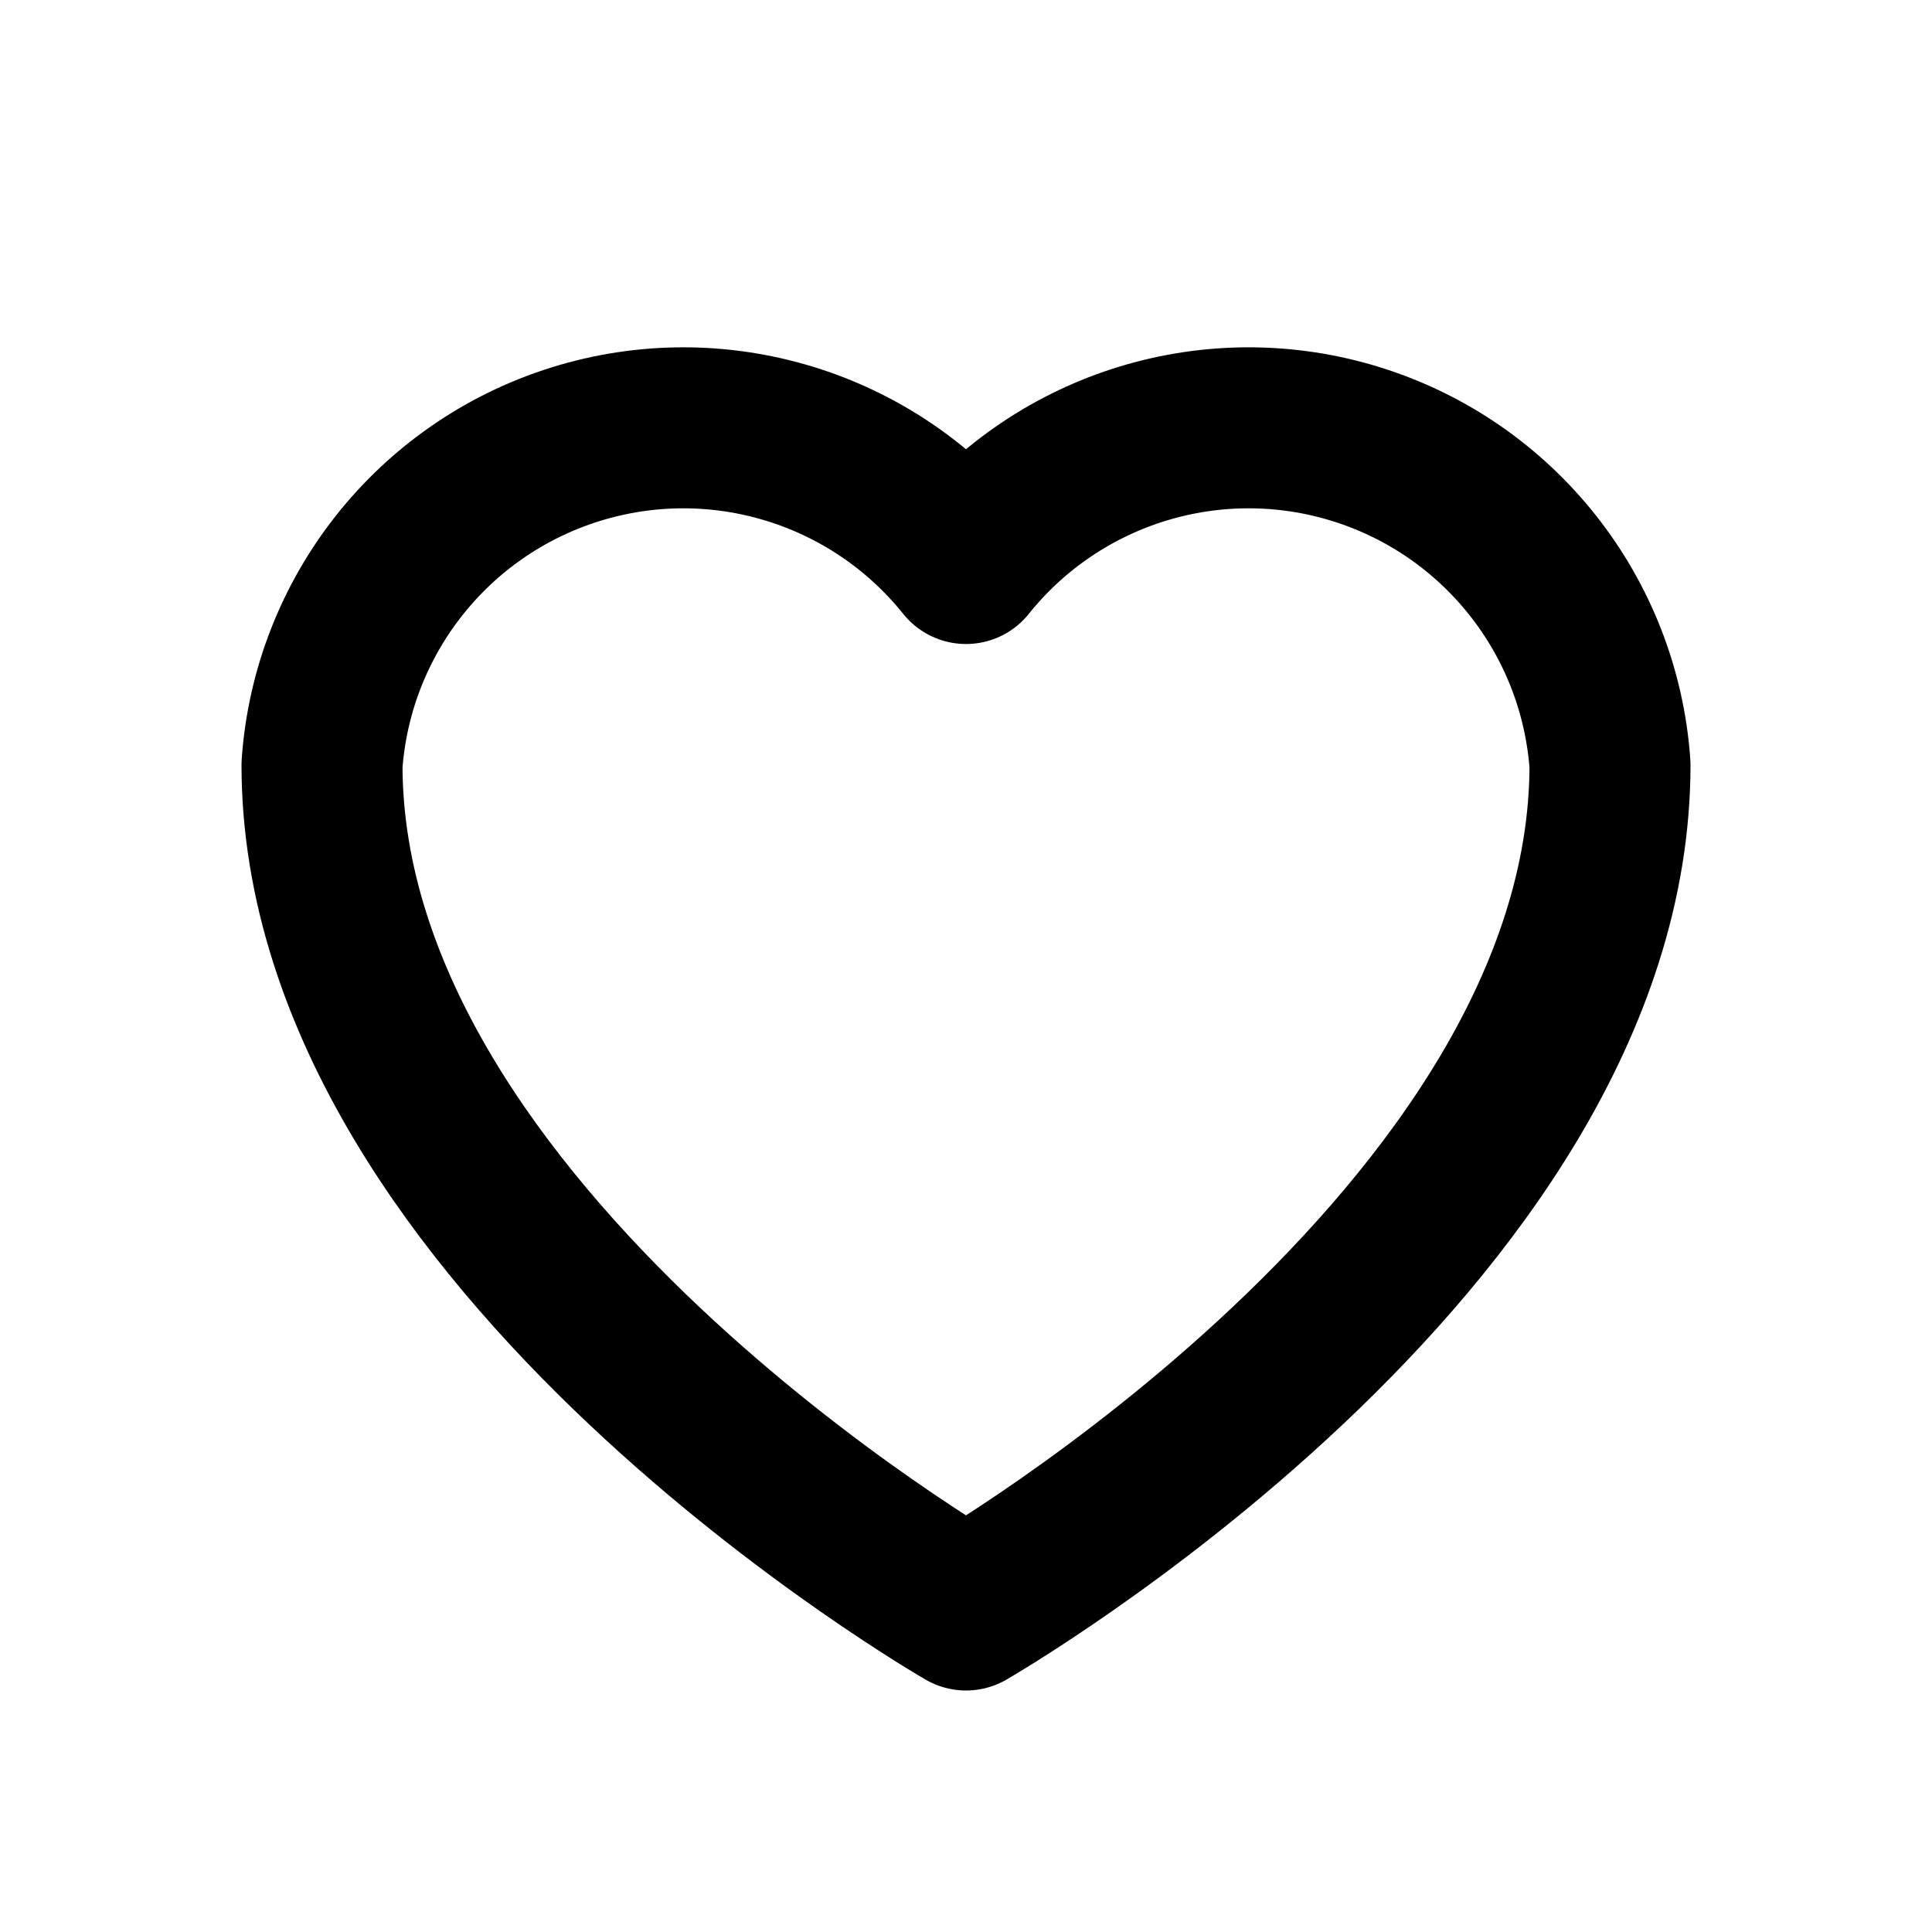
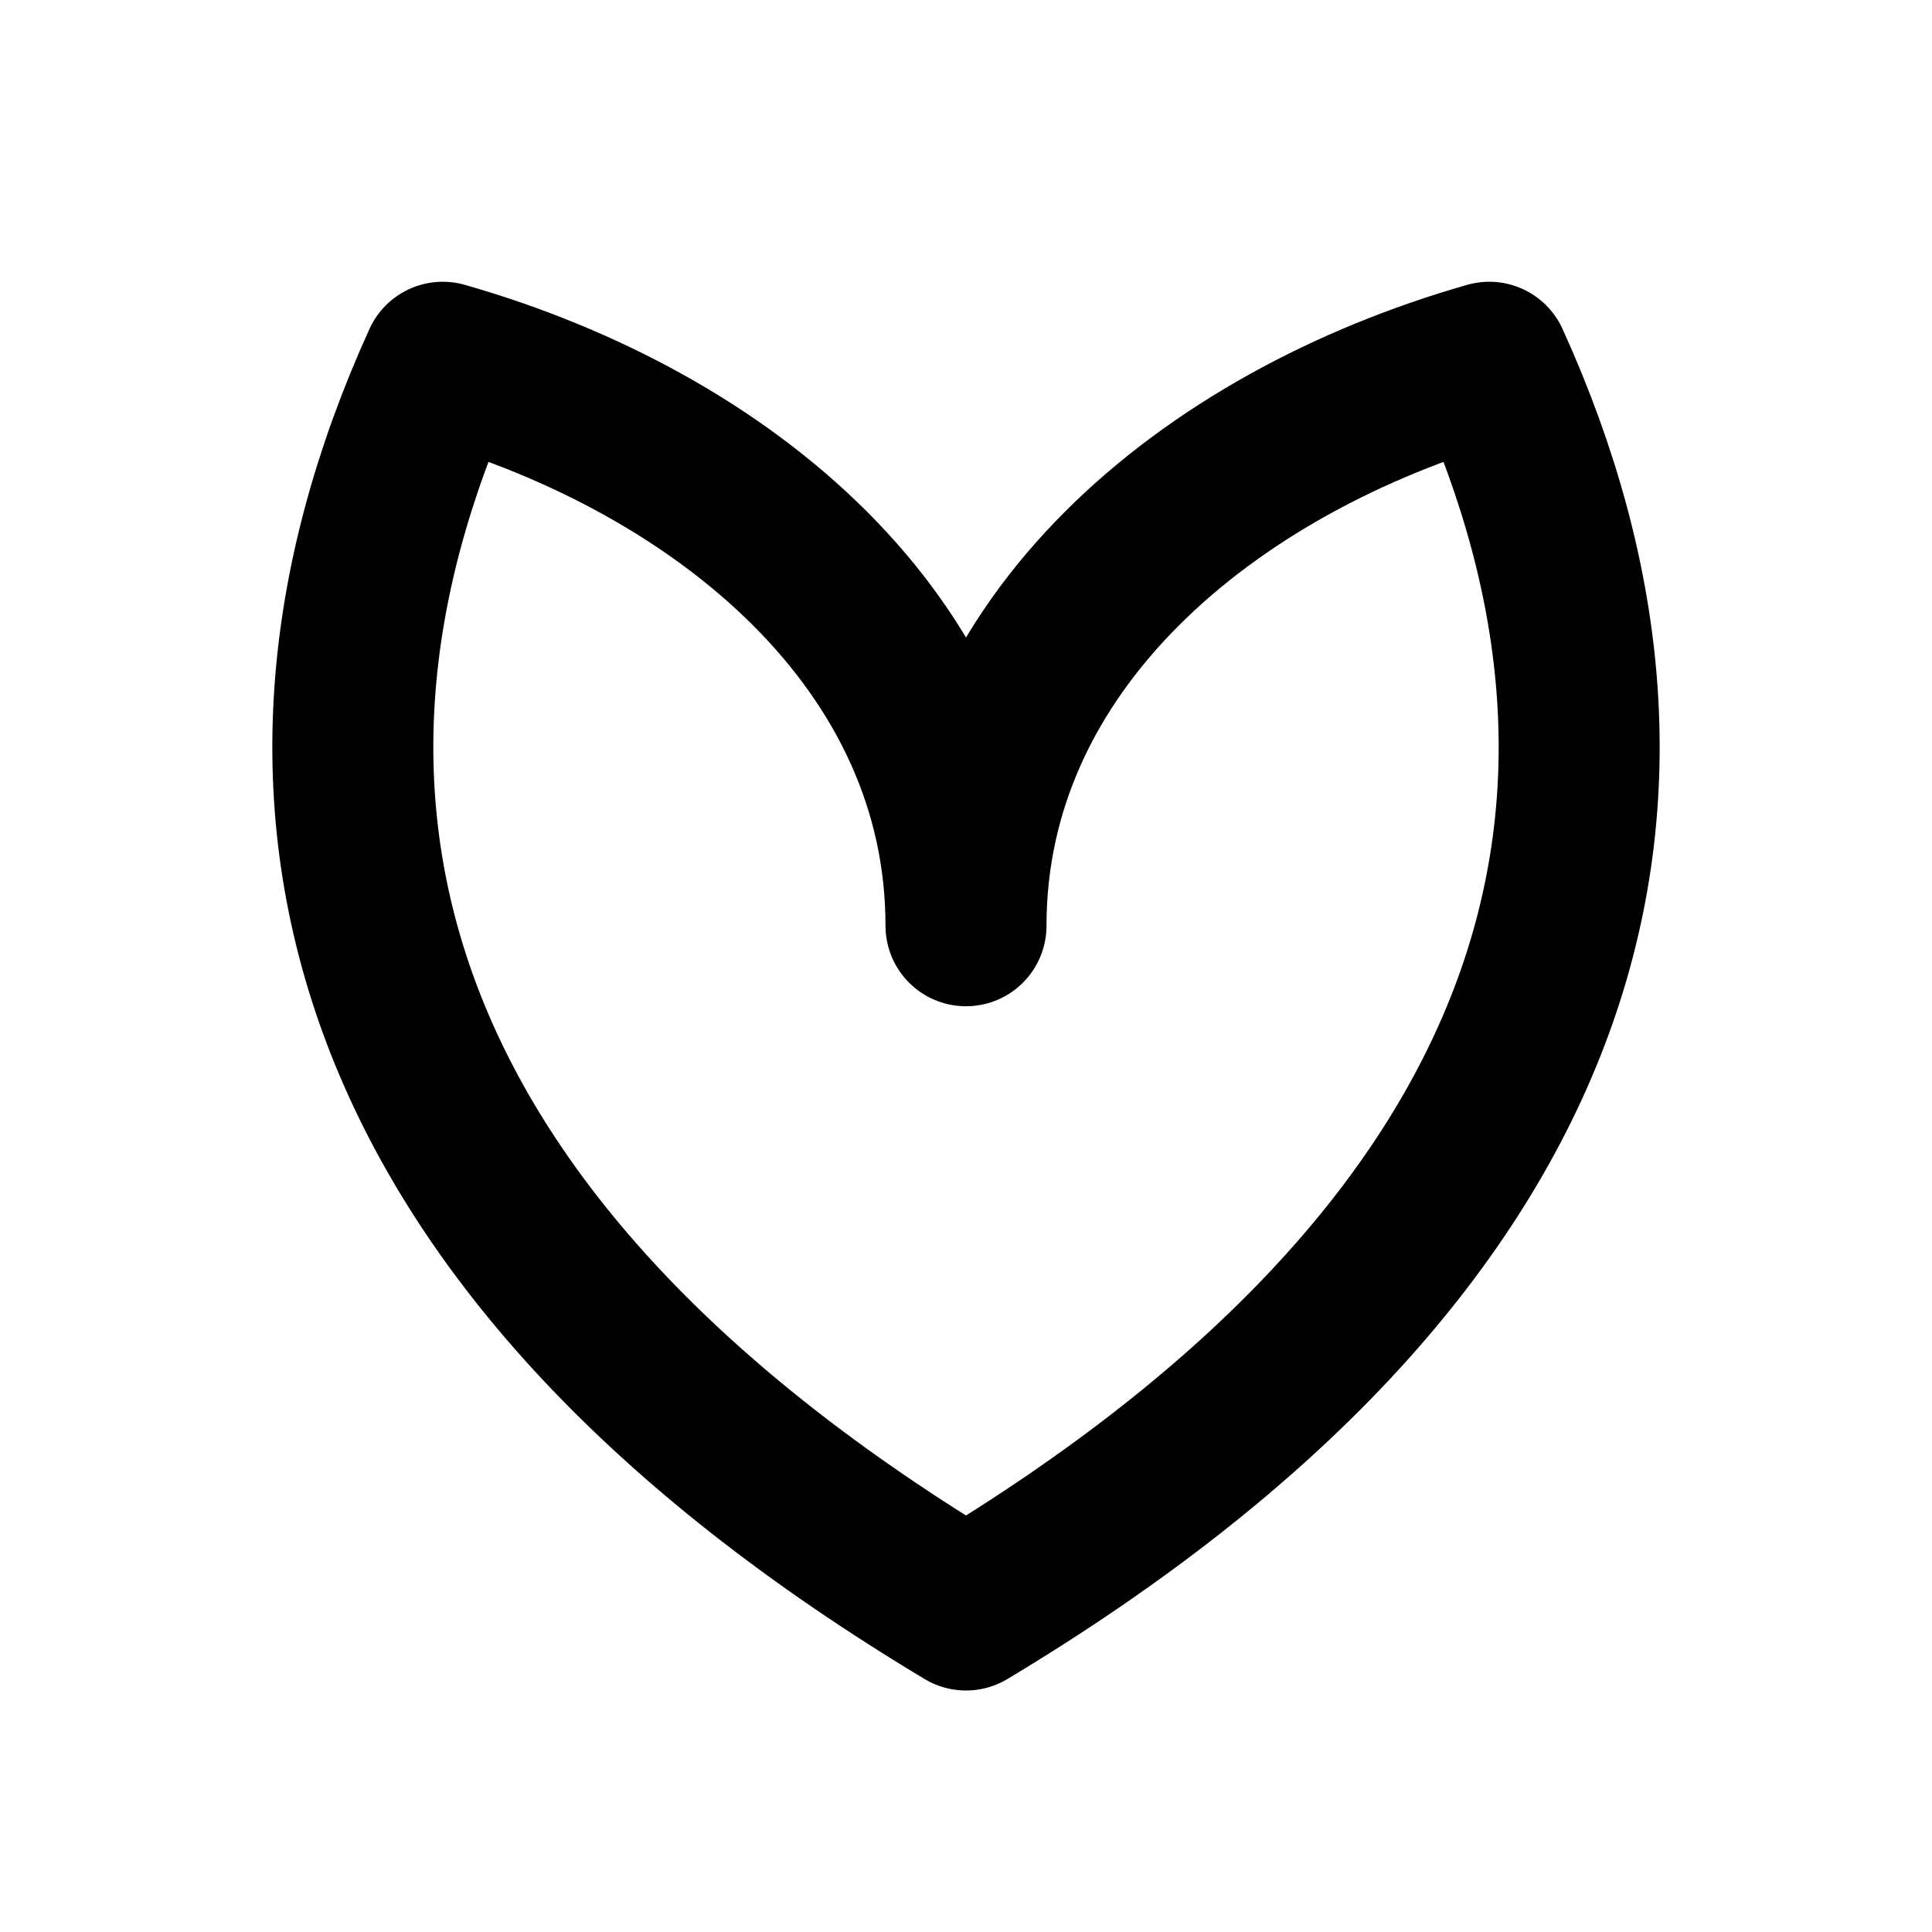
<svg xmlns="http://www.w3.org/2000/svg" width="24" height="24" viewBox="0 0 24 24" fill="none" stroke="currentColor" stroke-width="2" stroke-linecap="round" stroke-linejoin="round">
-   <path d="M12 20s-8-4.6-8-10.5A4.5 4.5 0 0 1 12 7a4.5 4.5 0 0 1 8 2.5C20 15.4 12 20 12 20Z" />
+   <path d="M12 20C4.5 15.5 3 10 5.5 4.5C9 5.5 12 8 12 11.5C12 8 15 5.5 18.5 4.5C21 10 19.5 15.5 12 20Z" />
</svg>
